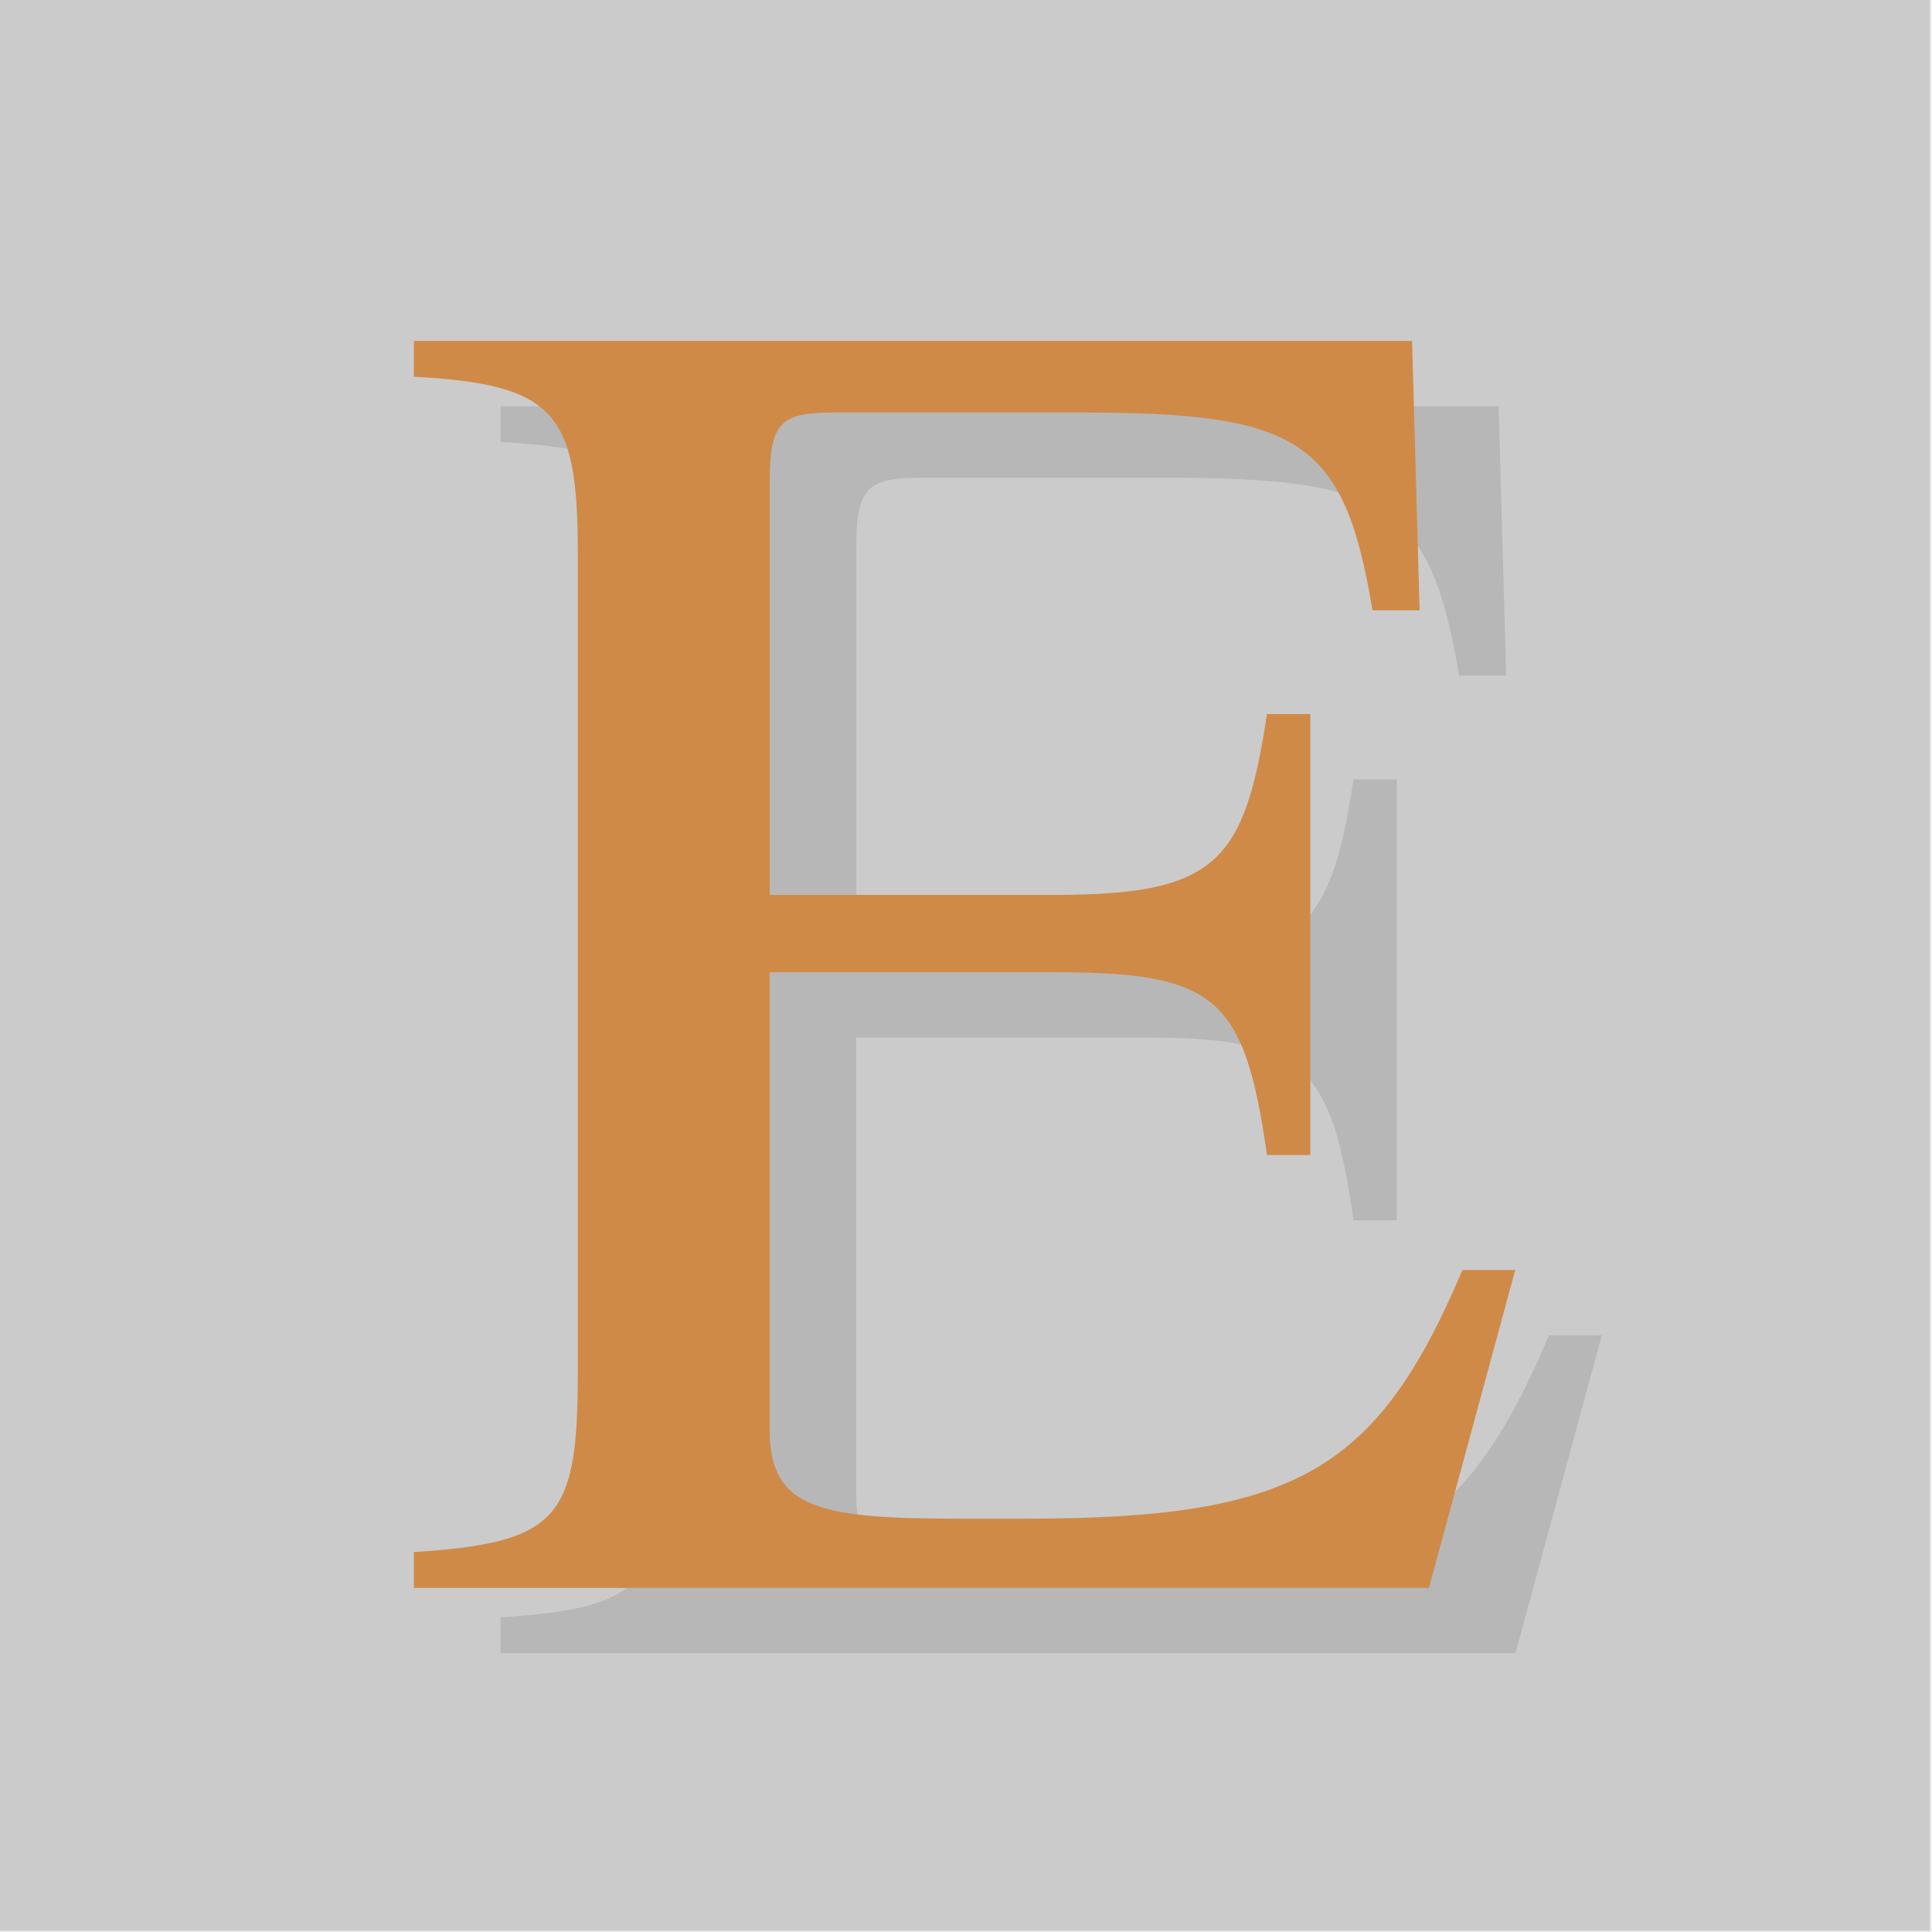
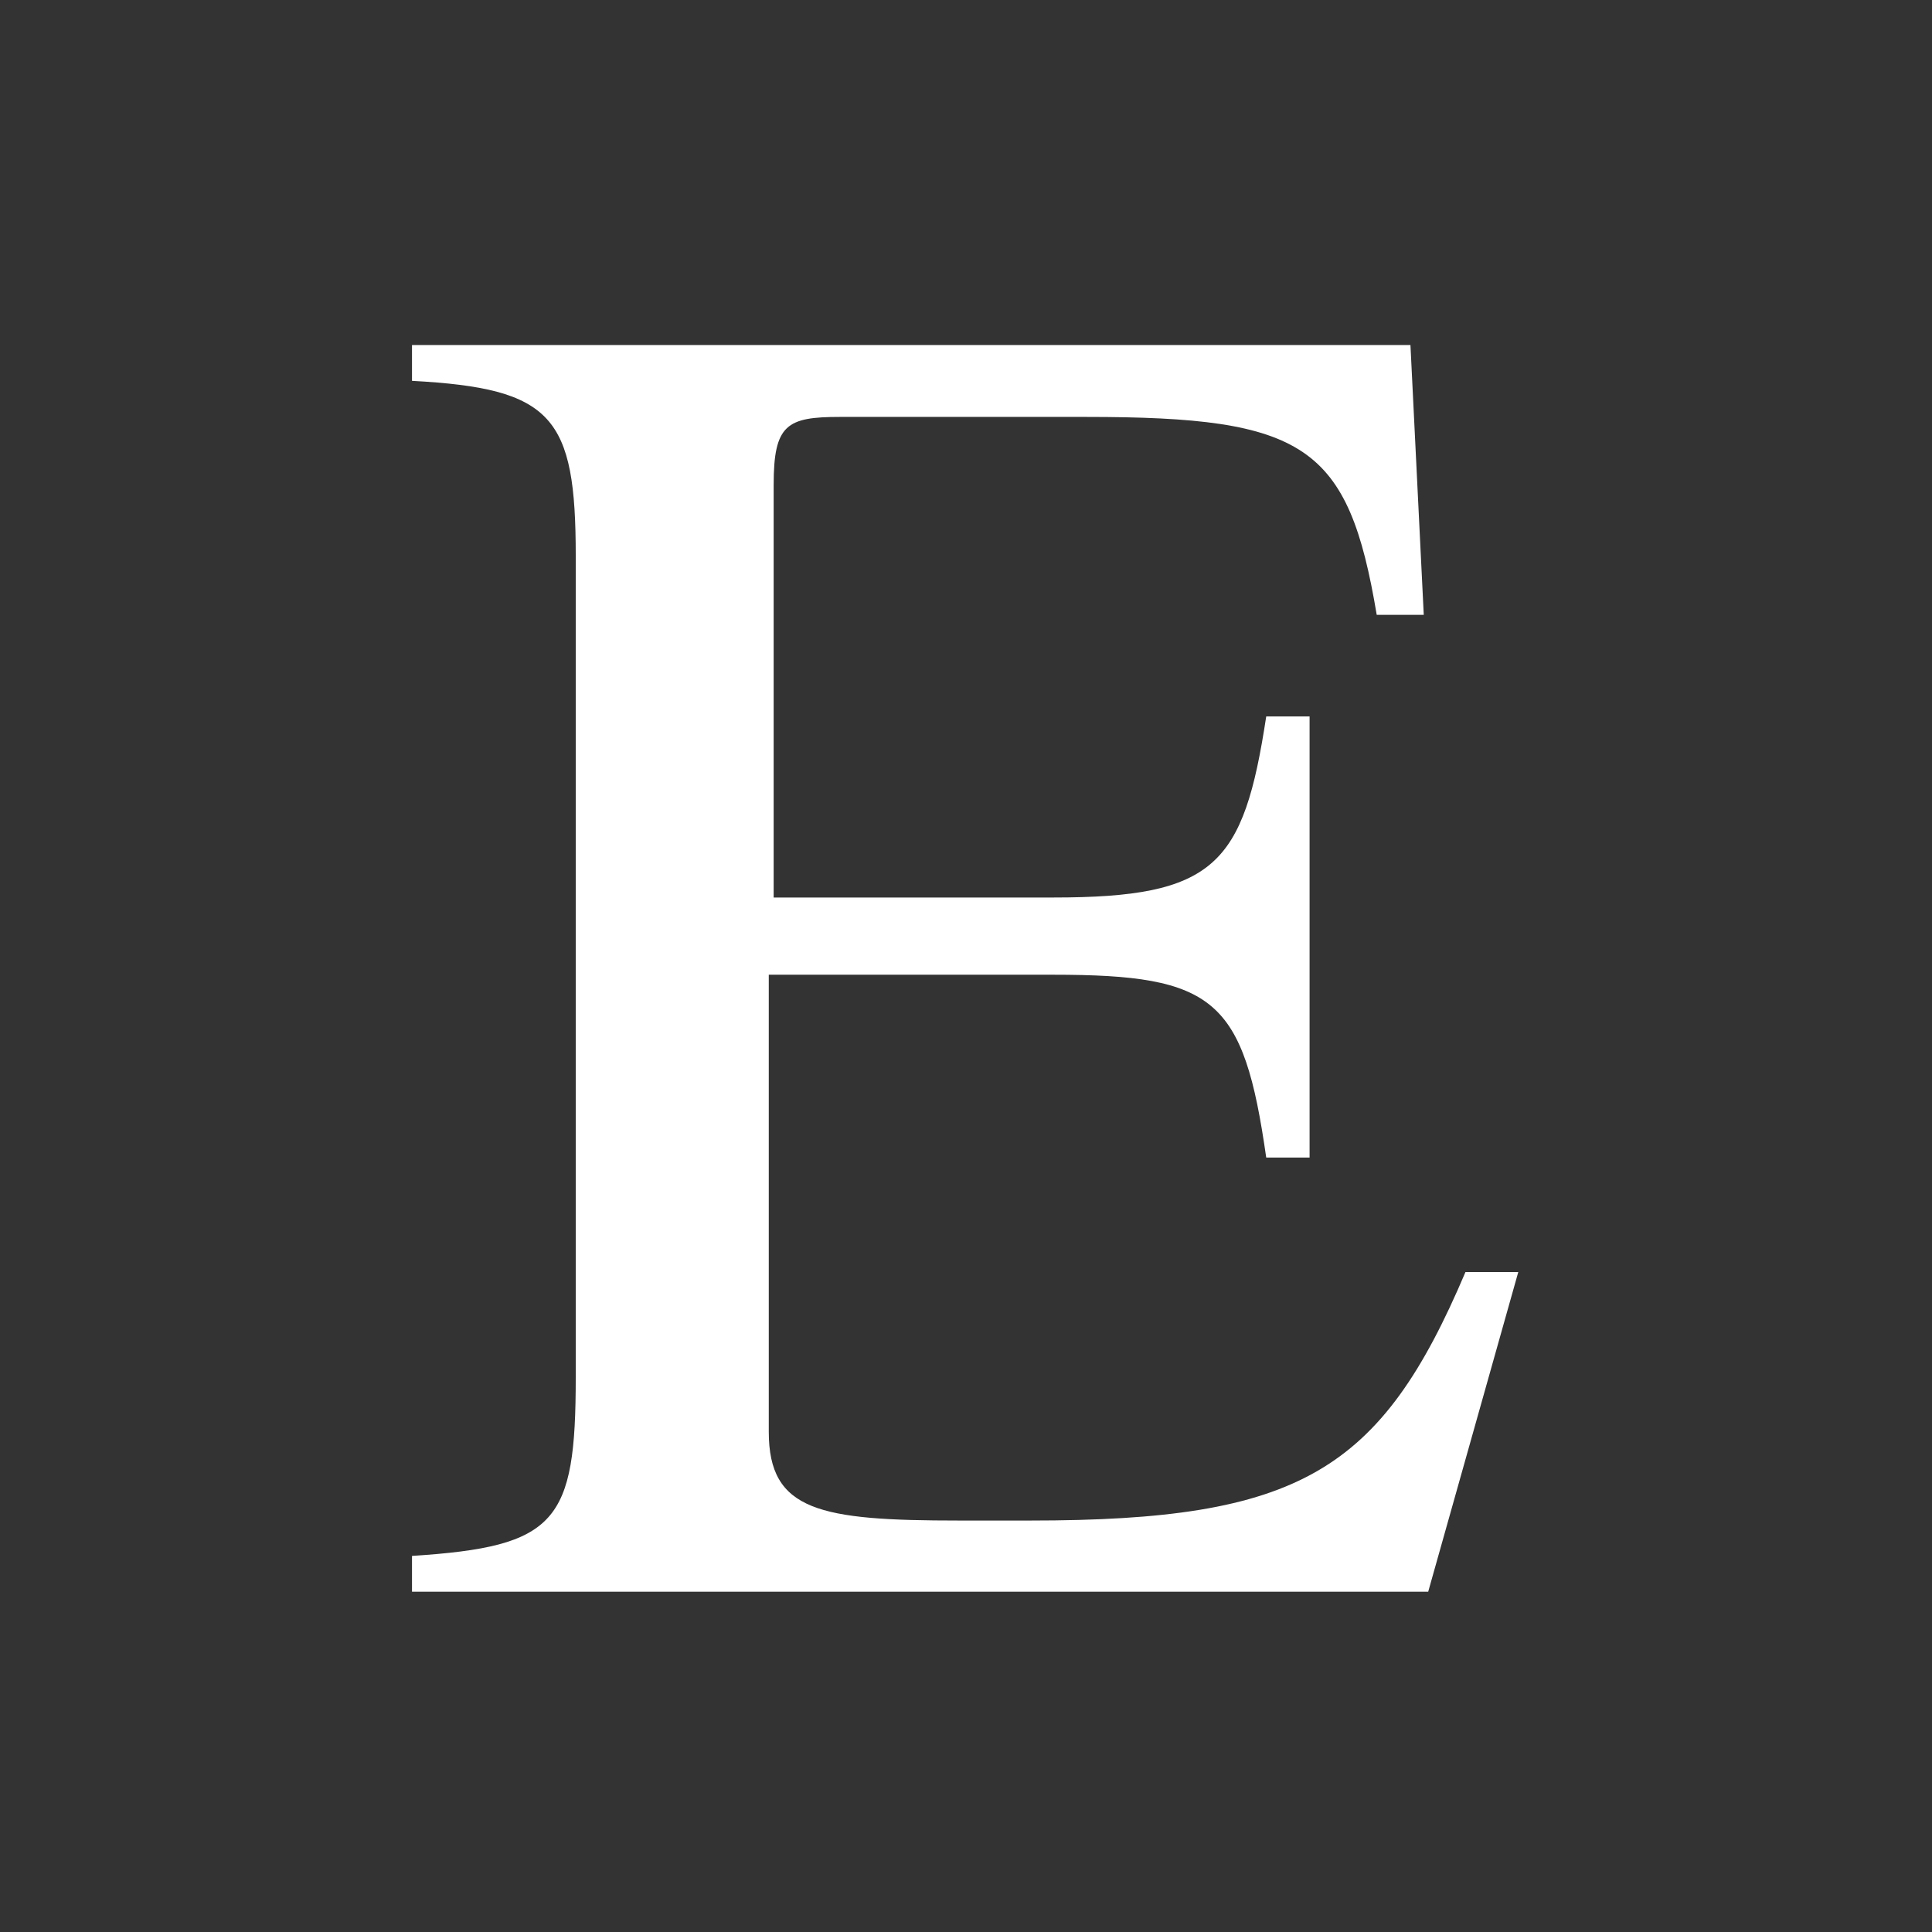
- <svg xmlns="http://www.w3.org/2000/svg" height="32" width="32" version="1.0">
-   <g transform="matrix(.1138 0 0 .1138 -64.82 -29.38)">
-     <path style="fill:#cbcbcb" d="m569.4 258.1h281.1v281.1h-281.1z" />
-     <g style="opacity:.1" transform="matrix(.6457 0 0 .6457 618.9 314.4)">
-       <g aria-label="E">
-         <path d="m284.7 213.9h-11.89c-19.11 45.01-37.37 56.05-98.08 56.05h-15.2c-31.42 0-42.89-2.123-42.89-19.96v-103.2h64.12c36.52 0 42.89 5.52 47.98 41.19h9.766v-99.39h-9.766c-5.095 33.54-11.46 40.76-47.98 40.76h-64.1v-93.44c0-13.59 2.972-15.29 14.86-15.29h55.62c49.25 0 59.02 6.369 65.39 44.58h10.62l-1.7-60.71h-225v8.068c31.85 1.698 36.94 8.068 36.94 39.49v185.1c0 32.69-4.246 38.21-36.94 40.34v8.068h228.8z" style="font-variant-numeric:normal;font-variant-ligatures:normal;font-variant-caps:normal;font-feature-settings:normal;stroke-width:10.62px" />
-       </g>
-     </g>
-     <g style="fill:#d08a48" transform="matrix(.6457 0 0 .6457 606.3 304.9)">
-       <g aria-label="E" style="fill:#d08a48">
-         <path style="font-variant-numeric:normal;font-variant-ligatures:normal;font-variant-caps:normal;font-feature-settings:normal;stroke-width:10.62px;fill:#d08a48" d="m284.7 213.9h-11.89c-19.11 45.01-37.37 56.05-98.08 56.05h-15.2c-31.42 0-42.89-2.123-42.89-19.96v-103.2h64.12c36.52 0 42.89 5.52 47.98 41.19h9.766v-99.39h-9.766c-5.095 33.54-11.46 40.76-47.98 40.76h-64.1v-93.44c0-13.59 2.972-15.29 14.86-15.29h55.62c49.25 0 59.02 6.369 65.39 44.58h10.62l-1.7-60.71h-225v8.068c31.85 1.698 36.94 8.068 36.94 39.49v185.1c0 32.69-4.246 38.21-36.94 40.34v8.068h228.8z" />
-       </g>
+ <svg xmlns="http://www.w3.org/2000/svg" height="32" width="32" version="1.1" viewBox="0 0 32 32">
+   <path d="m0 0v32h32v-32z" fill="#333" />
+   <g style="fill:#fff" transform="matrix(.0735 0 0 .0735 4.2 5.34)">
+     <g aria-label="E" style="fill:#fff">
+       <path style="font-variant-numeric:normal;font-variant-ligatures:normal;font-variant-caps:normal;font-feature-settings:normal;stroke-width:10.6px;fill:#fff" d="m285 214h-11.9c-19.1 45-37.4 56-98.1 56h-16c-31.4 0-42.9-2.12-42.9-20v-103h64.1c36.5 0 42.9 5.52 48 41.2h9.77v-99.4h-9.77c-5.1 33.5-11.5 40.8-48 40.8h-63v-93c0-13.6 2.97-15.3 14.9-15.3h55.6c49.3 0 59 6.37 65.4 44.6h10.6l-3-60.8h-225v8.07c31.8 1.7 36.9 8.07 36.9 39.5v185c0 32.7-4.25 38.2-36.9 40.3v8.07h229z" />
    </g>
  </g>
</svg>
